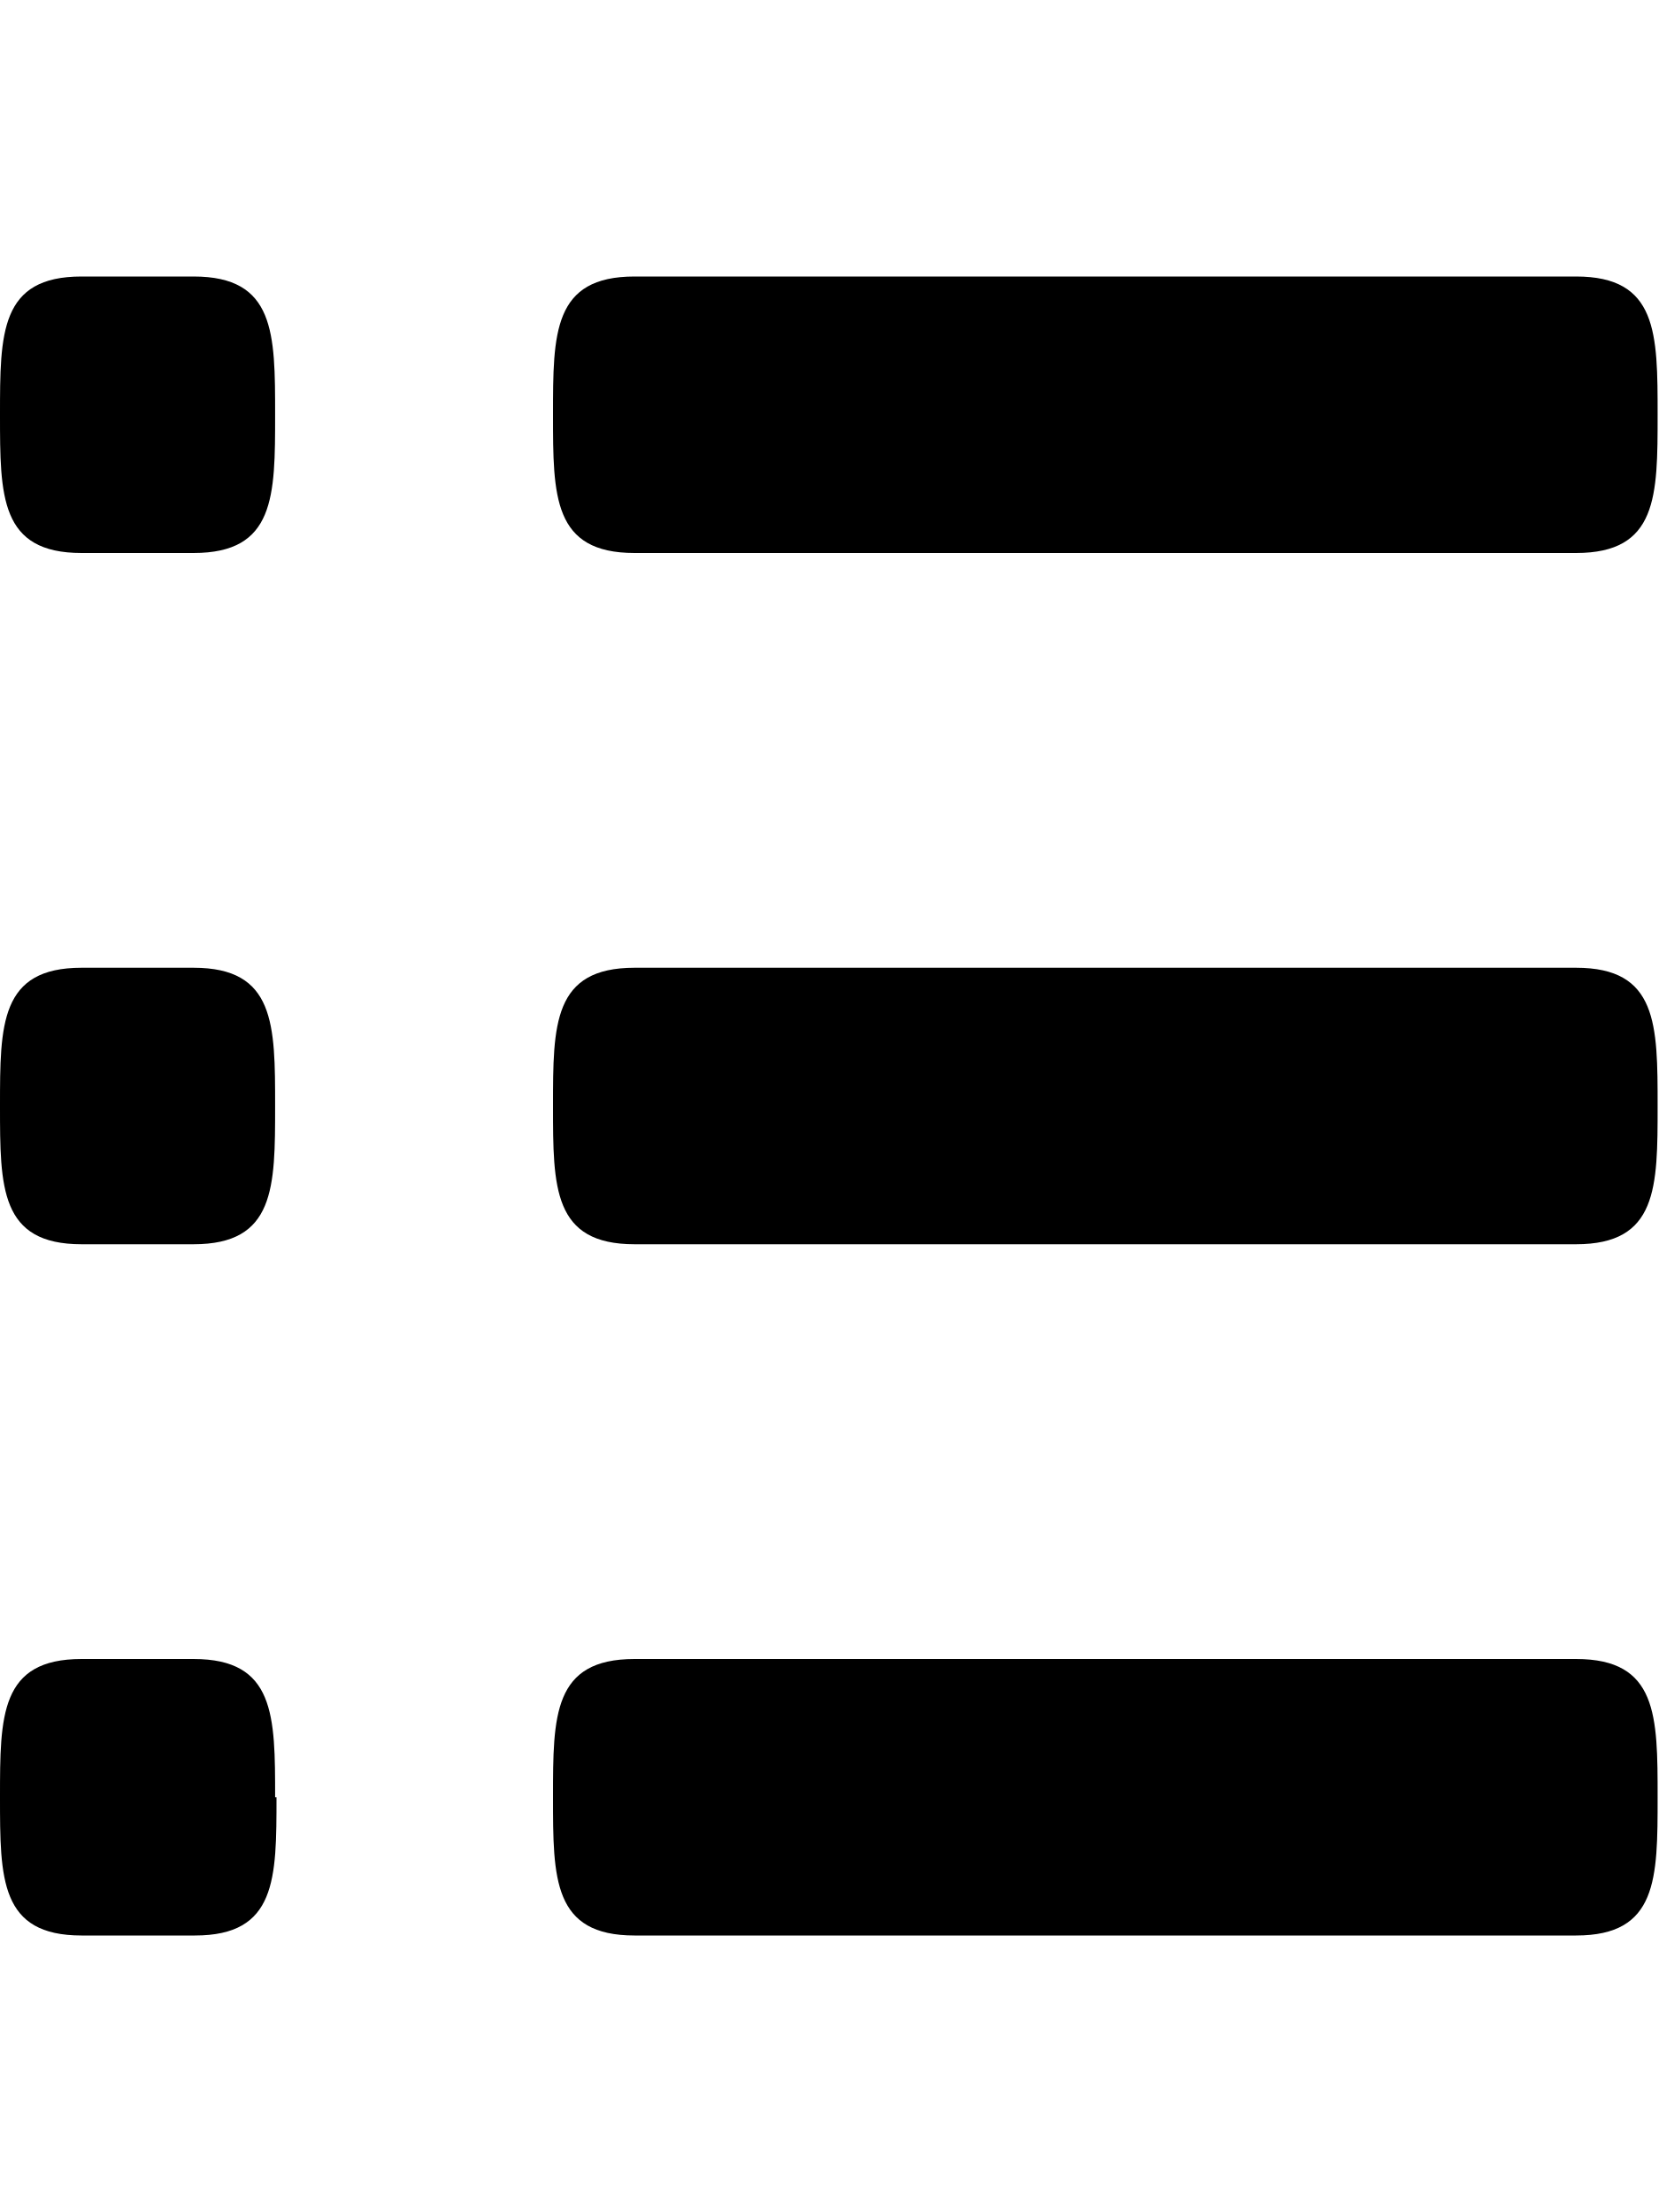
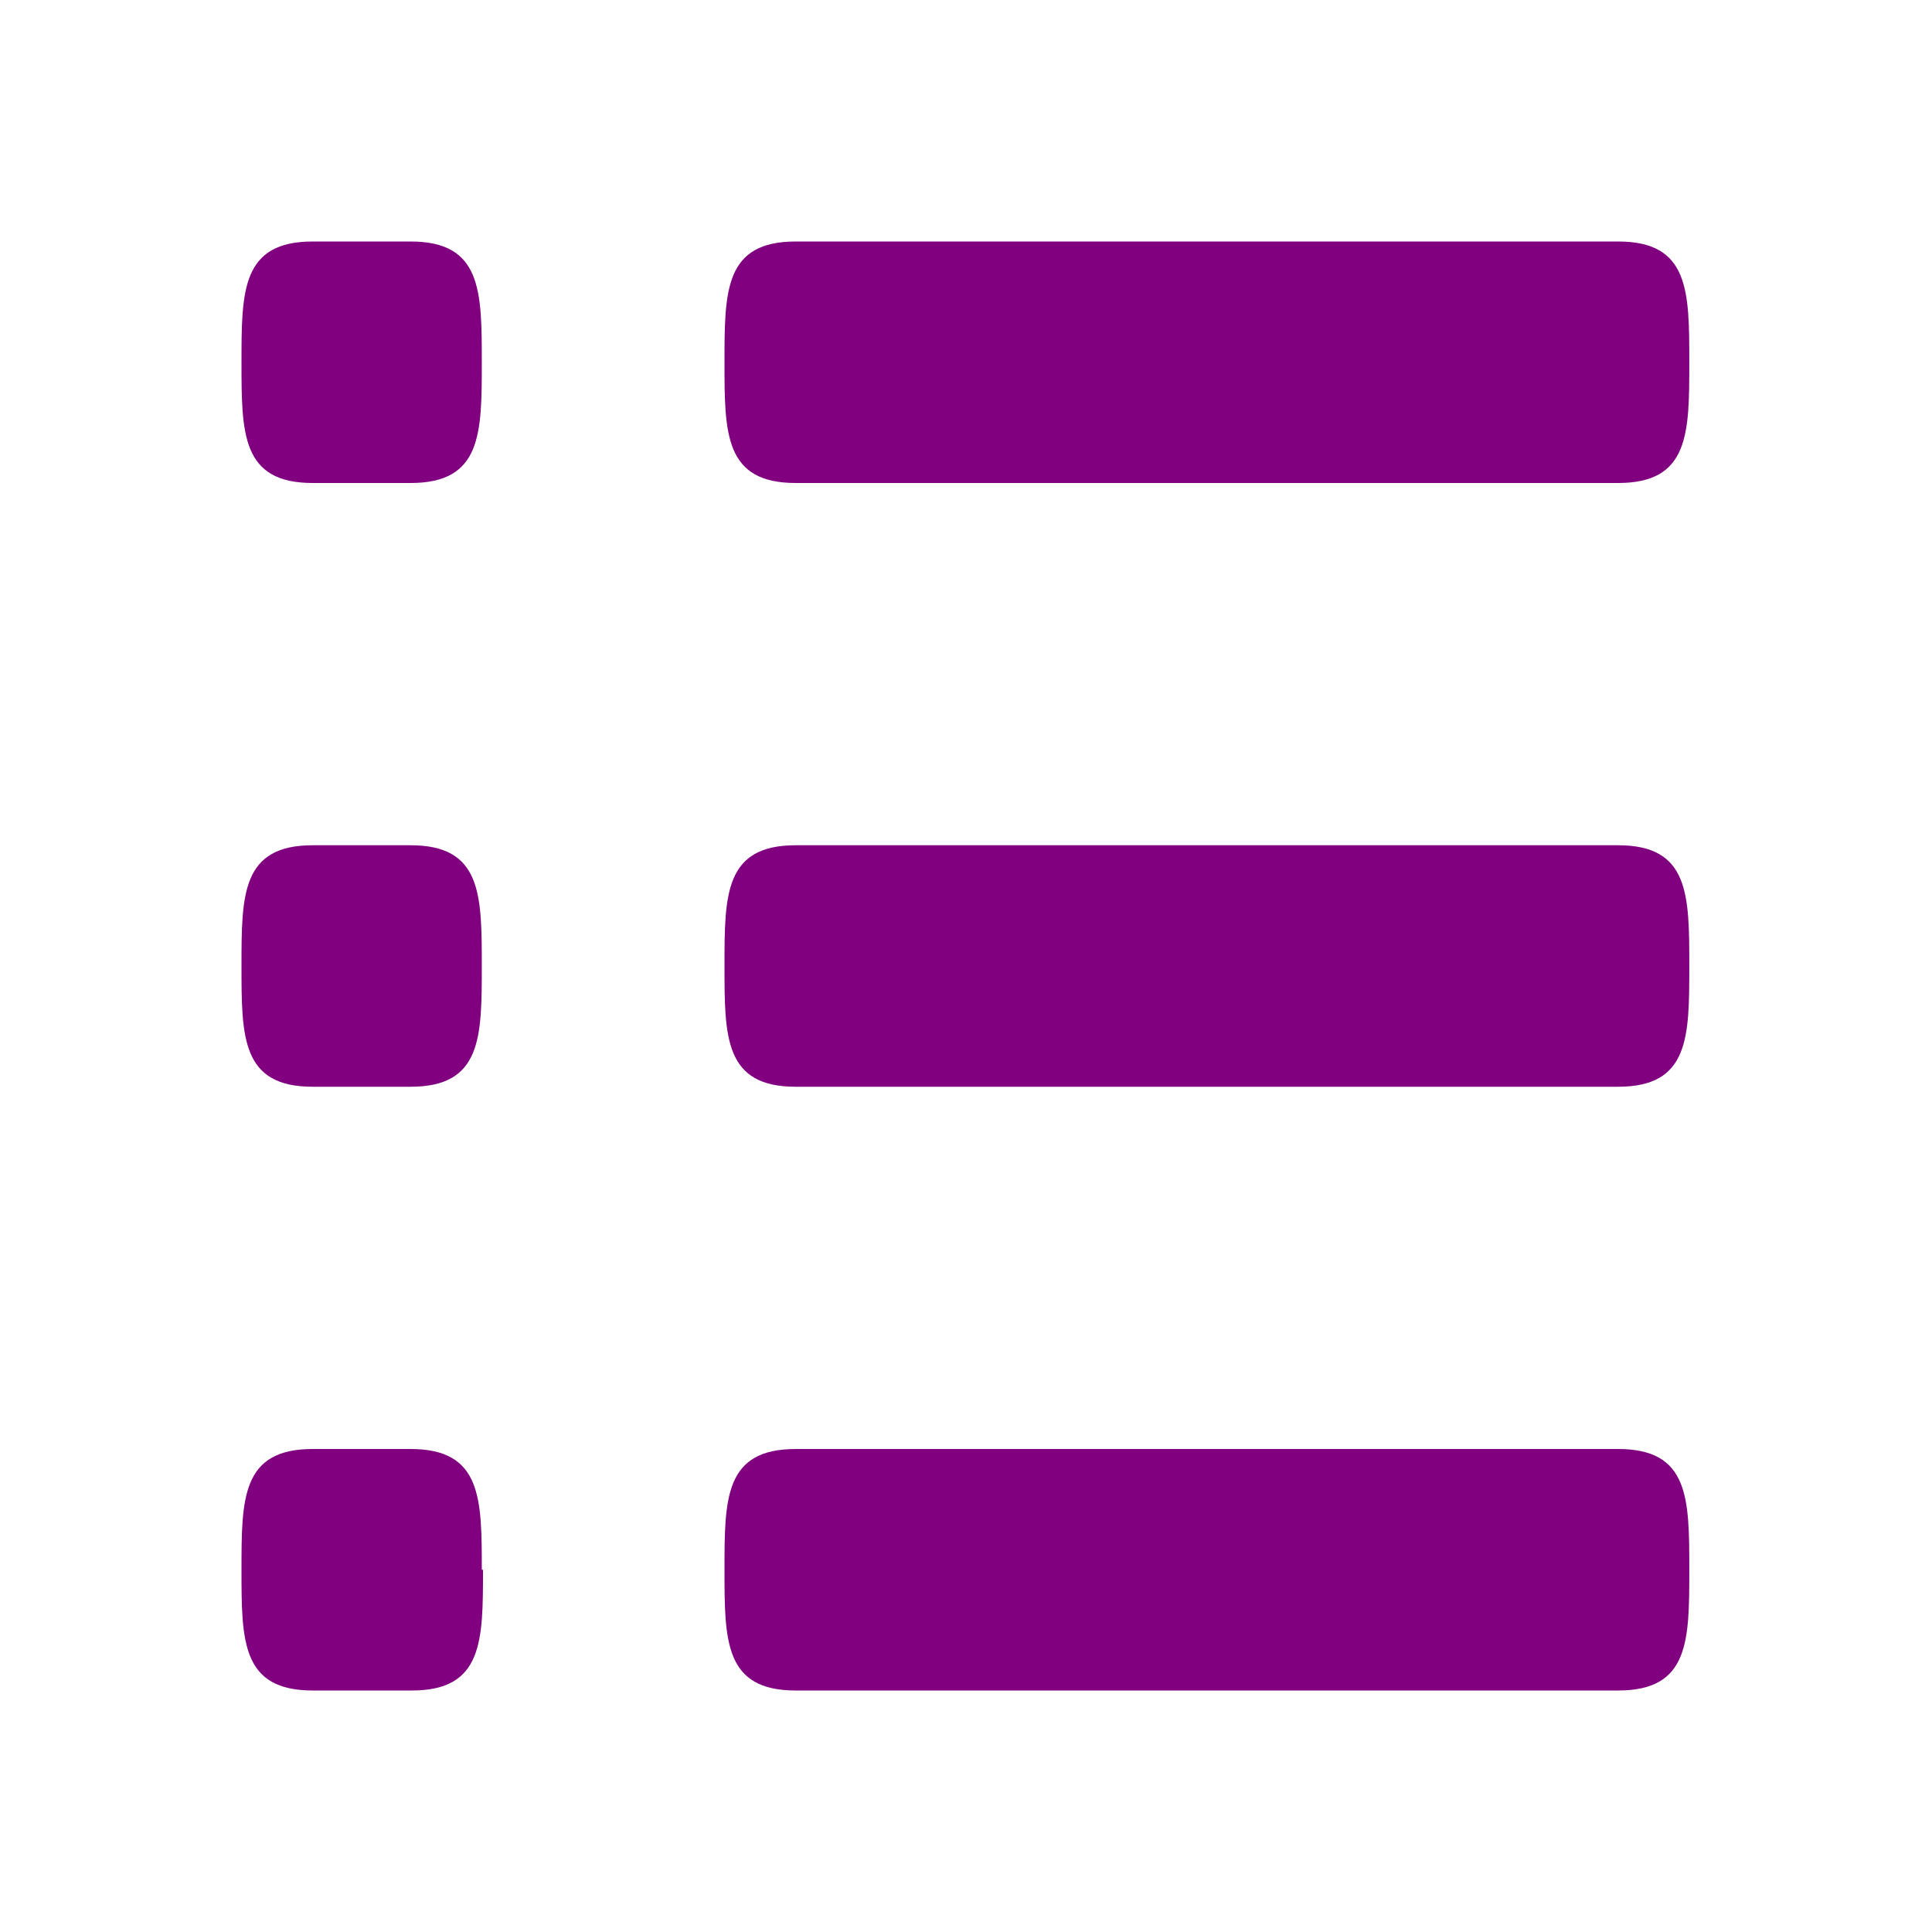
- <svg xmlns="http://www.w3.org/2000/svg" width="12" height="16" viewBox="0 0 12 16">
+ <svg xmlns="http://www.w3.org/2000/svg" width="18" height="18" fill="purple" viewBox="0 0 12 16">
  <path fill-rule="evenodd" d="M2 13c0 .59 0 1-.59 1H.59C0 14 0 13.59 0 13c0-.59 0-1 .59-1h.81c.59 0 .59.41.59 1H2zm2.59-9h6.81c.59 0 .59-.41.59-1 0-.59 0-1-.59-1H4.59C4 2 4 2.41 4 3c0 .59 0 1 .59 1zM1.41 7H.59C0 7 0 7.41 0 8c0 .59 0 1 .59 1h.81c.59 0 .59-.41.59-1 0-.59 0-1-.59-1h.01zm0-5H.59C0 2 0 2.41 0 3c0 .59 0 1 .59 1h.81c.59 0 .59-.41.59-1 0-.59 0-1-.59-1h.01zm10 5H4.59C4 7 4 7.41 4 8c0 .59 0 1 .59 1h6.81c.59 0 .59-.41.59-1 0-.59 0-1-.59-1h.01zm0 5H4.59C4 12 4 12.41 4 13c0 .59 0 1 .59 1h6.81c.59 0 .59-.41.59-1 0-.59 0-1-.59-1h.01z" />
</svg>
